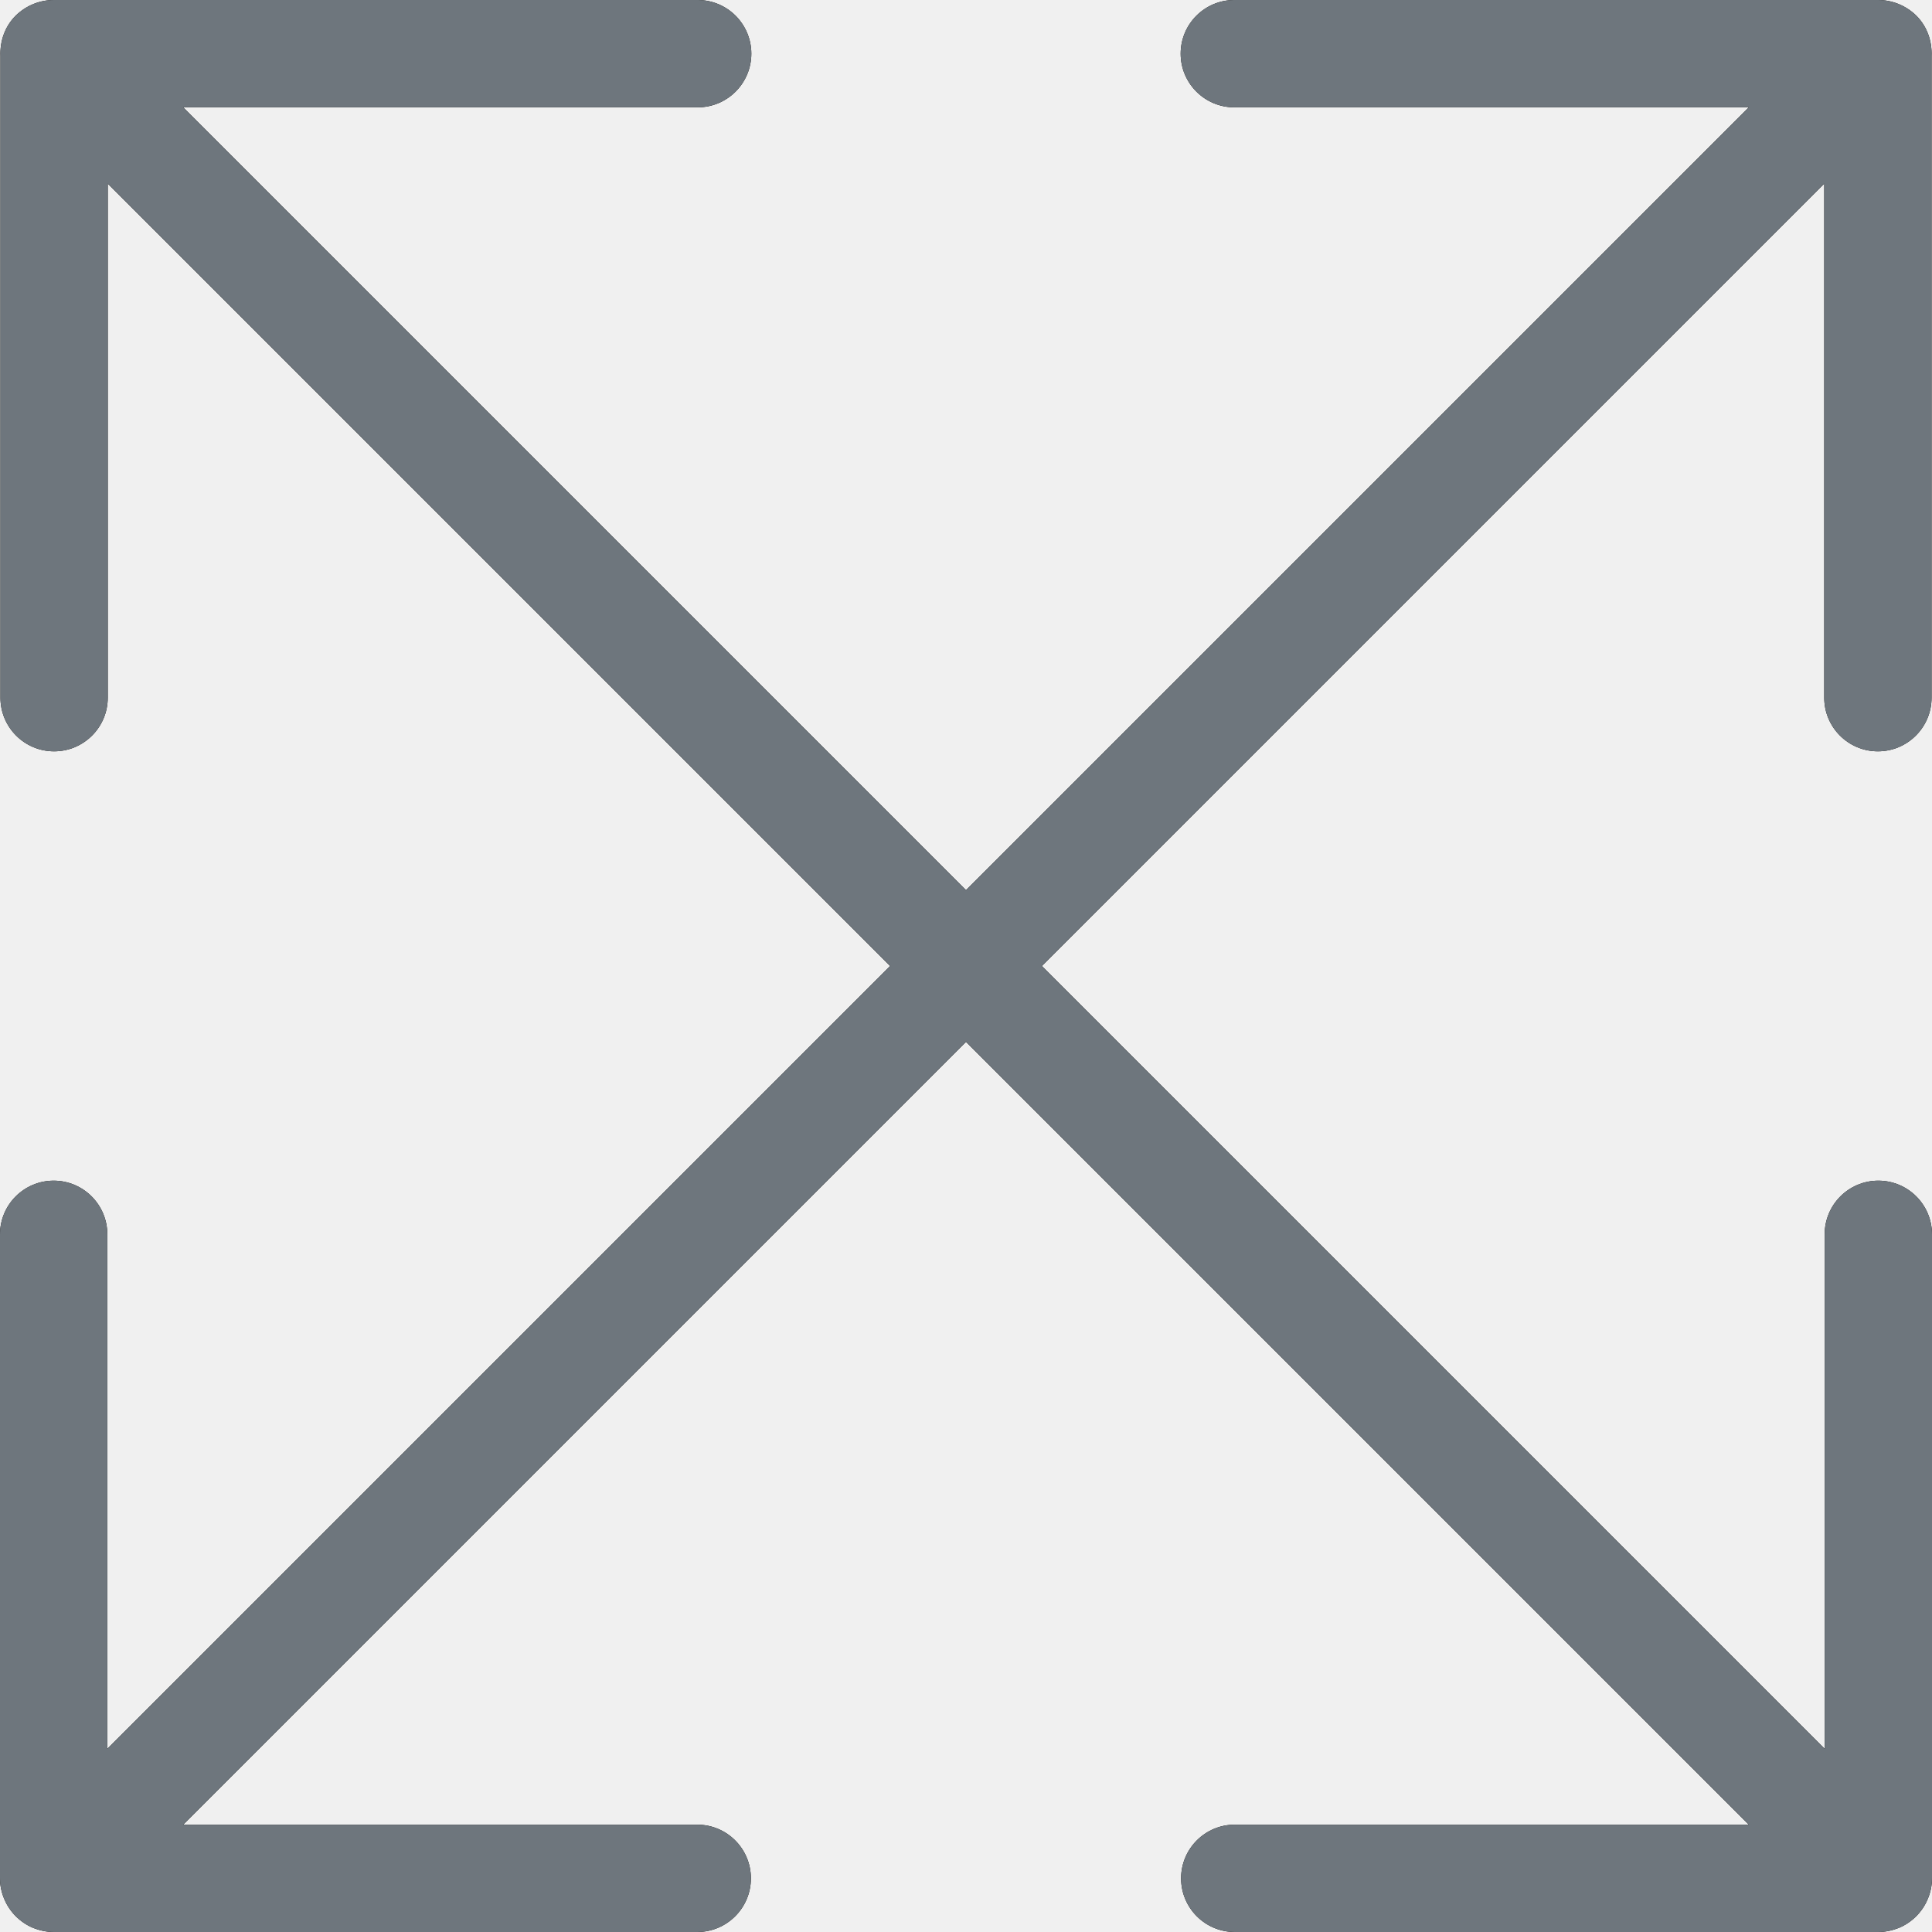
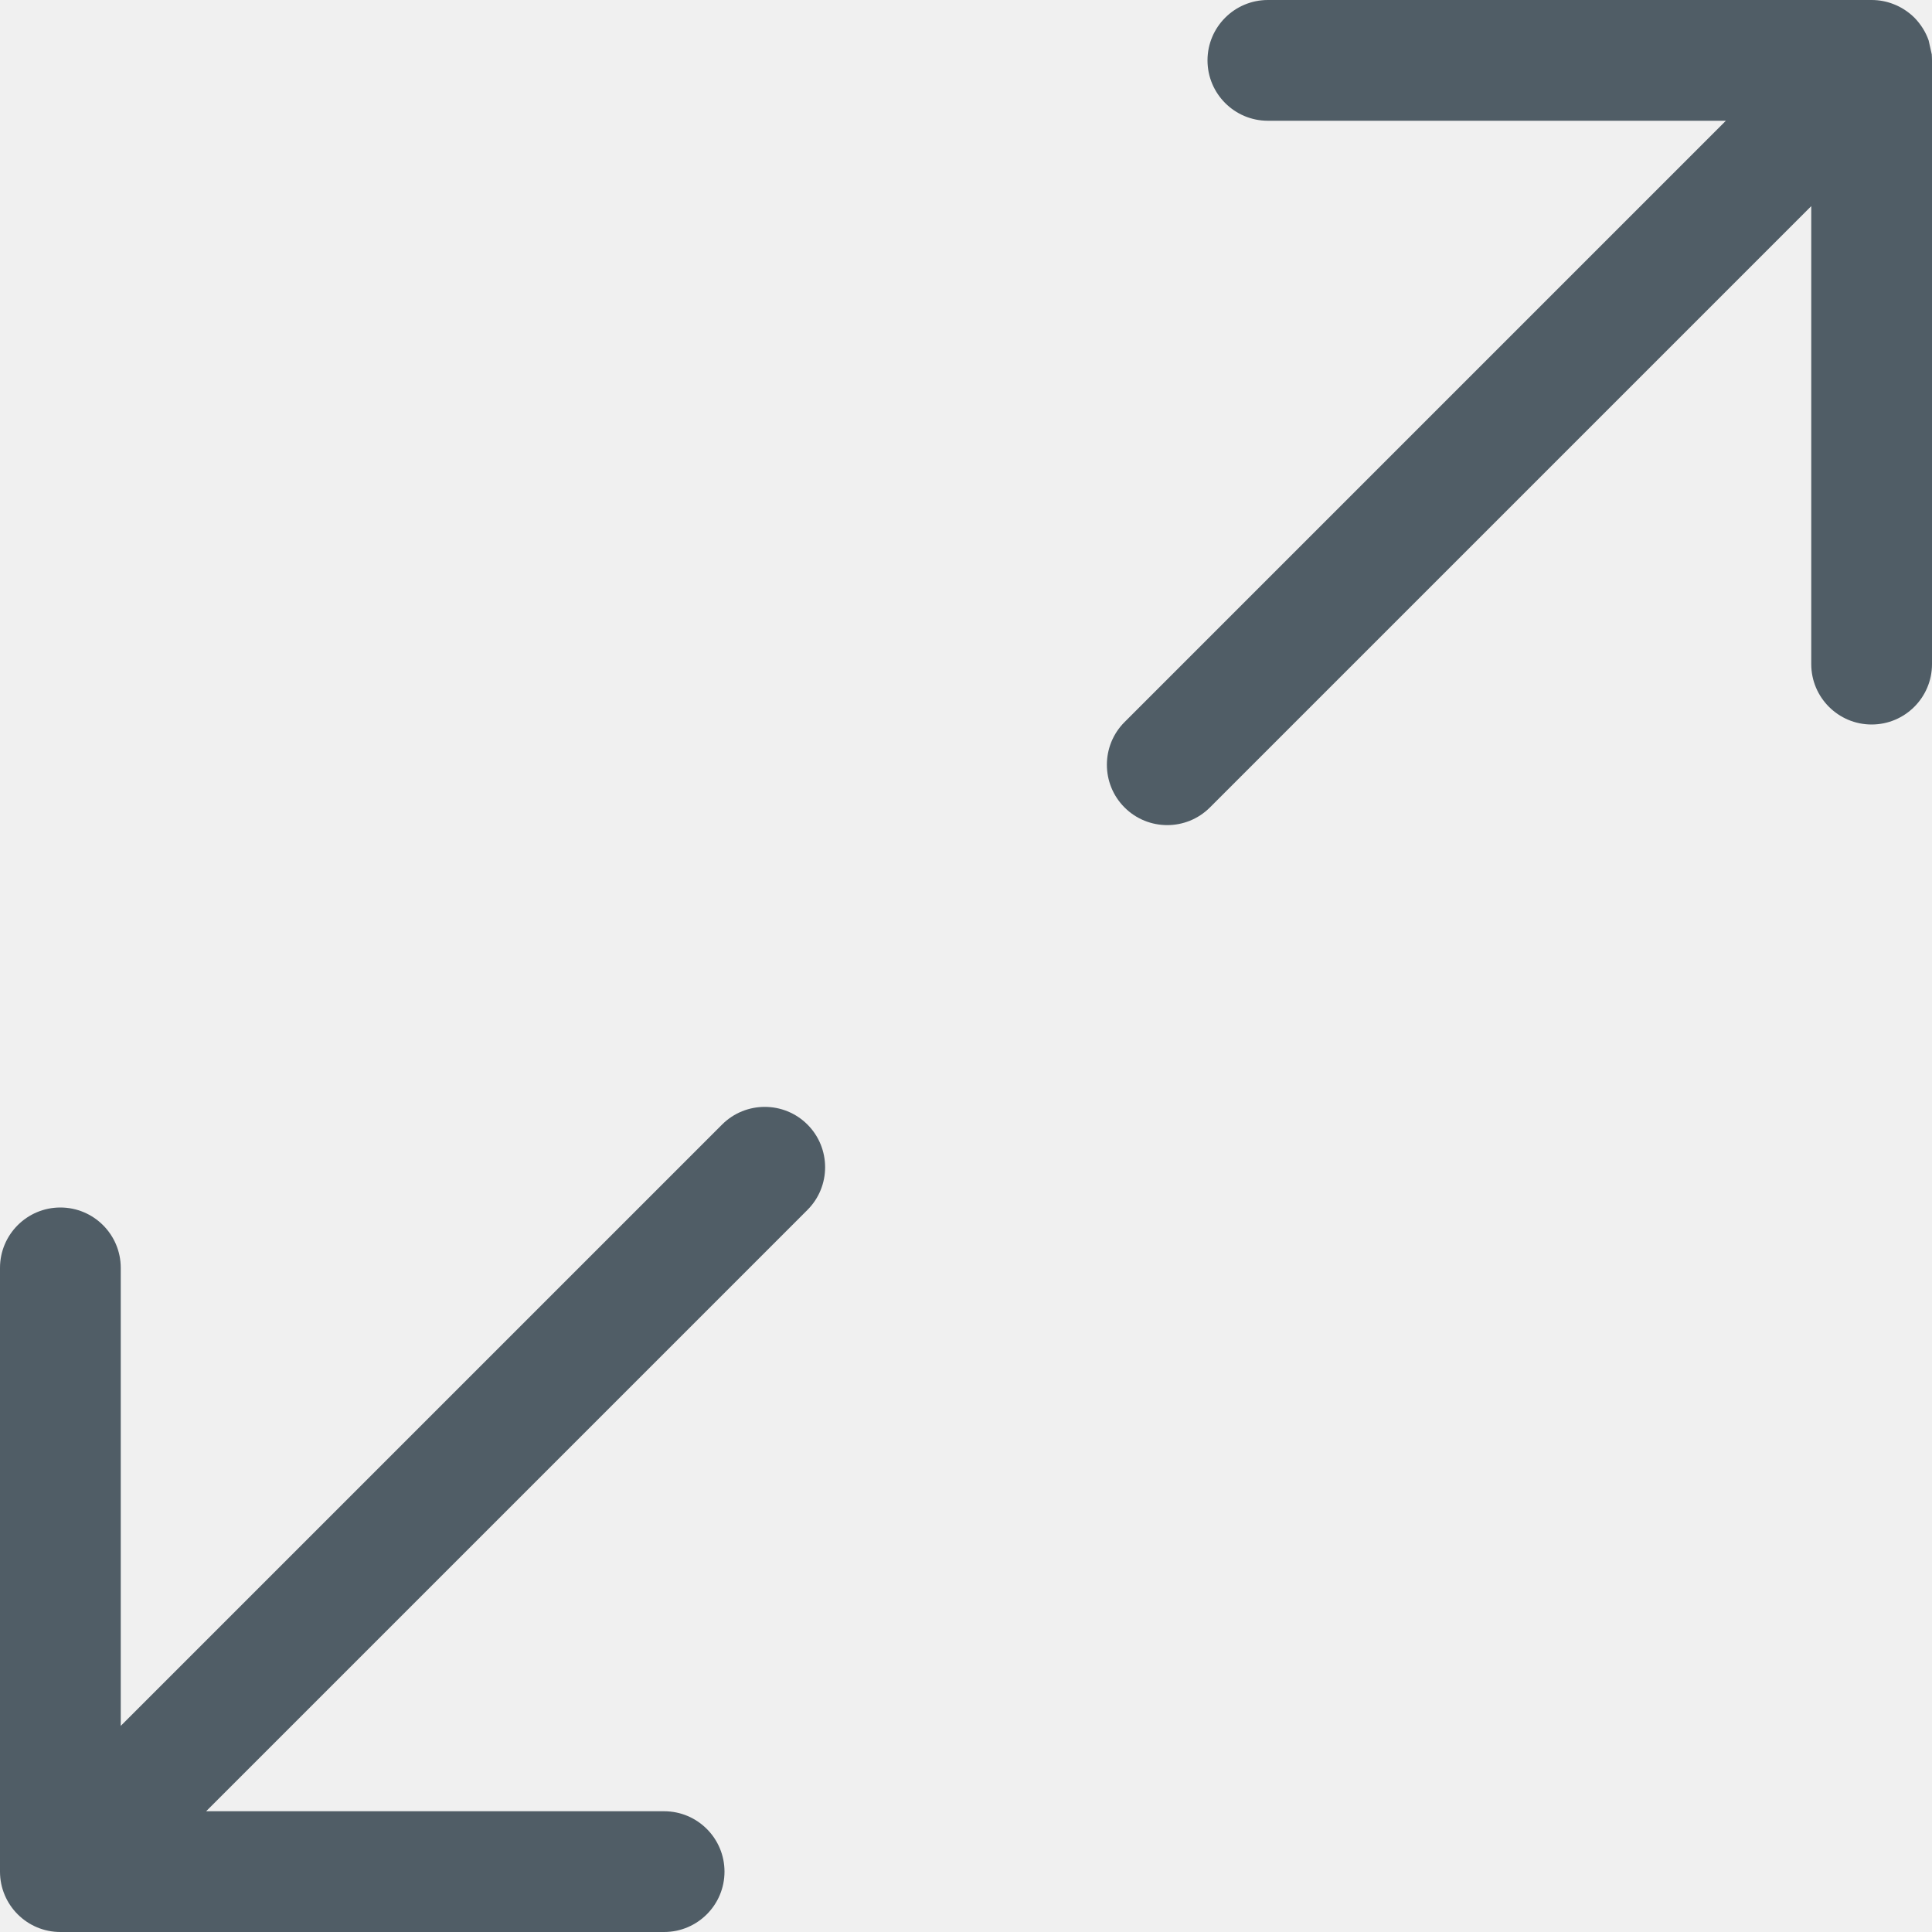
- <svg xmlns="http://www.w3.org/2000/svg" xmlns:xlink="http://www.w3.org/1999/xlink" width="18px" height="18px" viewBox="0 0 18 18" version="1.1" id="svg21">
-   <defs id="defs7">
-     <path d="M17.5,11 C17.224,11 17,11.224 17,11.5 L17,16.293 L9.707,9 L16.996,1.711 L16.996,6.5 C16.996,6.776 17.22,7 17.496,7 C17.772,7 17.996,6.776 17.996,6.5 L17.996,0.521 C18.001,0.386 17.957,0.249 17.854,0.146 C17.755,0.049 17.626,0 17.498,0 L17.496,0 L11.5,0 C11.224,0 11,0.224 11,0.5 C11,0.776 11.224,1 11.5,1 L16.293,1 L9,8.293 L1.707,1 L6.5,1 C6.776,1 7,0.776 7,0.5 C7,0.224 6.776,0 6.5,0 L0.504,0 L0.502,0 C0.374,0 0.245,0.049 0.146,0.146 C0.043,0.249 -0.001,0.386 0.004,0.521 L0.004,6.5 C0.004,6.776 0.228,7 0.504,7 C0.78,7 1.004,6.776 1.004,6.5 L1.004,1.711 L8.293,9 L1,16.293 L1,11.5 C1,11.224 0.776,11 0.5,11 C0.224,11 0,11.224 0,11.5 L0,17.5 C0,17.565 0.013,17.63 0.039,17.691 C0.089,17.813 0.187,17.911 0.309,17.962 C0.37,17.986 0.435,18 0.5,18 L6.496,18 C6.772,18 6.996,17.776 6.996,17.5 C6.996,17.224 6.772,17 6.496,17 L1.707,17 L9,9.707 L16.293,17 L11.504,17 C11.228,17 11.004,17.224 11.004,17.5 C11.004,17.776 11.228,18 11.504,18 L17.5,18 C17.565,18 17.63,17.986 17.691,17.962 C17.813,17.911 17.911,17.813 17.961,17.691 C17.987,17.63 18,17.565 18,17.5 L18,11.5 C18,11.224 17.776,11 17.5,11" id="path-1" />
-   </defs>
-   <g id="2.-Style" style="fill:none;fill-rule:evenodd;stroke:none;stroke-width:1">
-     <g id="Iconography" transform="translate(-1194,-460)">
-       <g id="ico-/-20-/-map-/-expander" transform="translate(1193,459)">
-         <g id="↳-🎨Color" transform="translate(1,1)">
-           <mask id="mask-2" fill="white">
-             <use xlink:href="#path-1" id="use9" x="0" y="0" width="100%" height="100%" />
-           </mask>
-           <use id="Mask" xlink:href="#path-1" style="fill:#000000" x="0" y="0" width="100%" height="100%" />
-           <g id="Color-/-03_neutral-/-grey-01" mask="url(#mask-2)" style="fill:#6e767d">
-             <g transform="translate(-1,-1)" id="Rectangle-2">
-               <rect x="0" y="0" width="20" height="20" id="rect13" />
-             </g>
-           </g>
-         </g>
-       </g>
-     </g>
-   </g>
+ <svg xmlns="http://www.w3.org/2000/svg" width="16" height="16" viewBox="0 0 16 16" fill="none">
+   <path fill-rule="evenodd" clip-rule="evenodd" d="M15.854 0.146C15.908 0.201 15.948 0.266 15.972 0.334L15.998 0.45C15.999 0.467 16 0.483 16 0.5V0.505V5.5C16 5.776 15.776 6 15.5 6C15.224 6 15 5.776 15 5.5V1.707L10.02 6.687C9.825 6.882 9.508 6.882 9.313 6.687C9.118 6.492 9.118 6.175 9.313 5.98L14.293 1H10.5C10.224 1 10 0.776 10 0.5C10 0.224 10.224 0 10.5 0H15.5C15.564 0 15.625 0.012 15.681 0.034C15.744 0.058 15.803 0.096 15.854 0.146ZM1 10.5C1 10.224 0.776 10 0.5 10C0.224 10 0 10.224 0 10.5V15.5V15.5C0 15.776 0.224 16 0.5 16H5.5C5.776 16 6 15.776 6 15.5C6 15.224 5.776 15 5.5 15H1.707L6.687 10.02C6.882 9.825 6.882 9.508 6.687 9.313C6.492 9.118 6.175 9.118 5.98 9.313L1 14.293V10.5Z" fill="#505D66" />
</svg>
